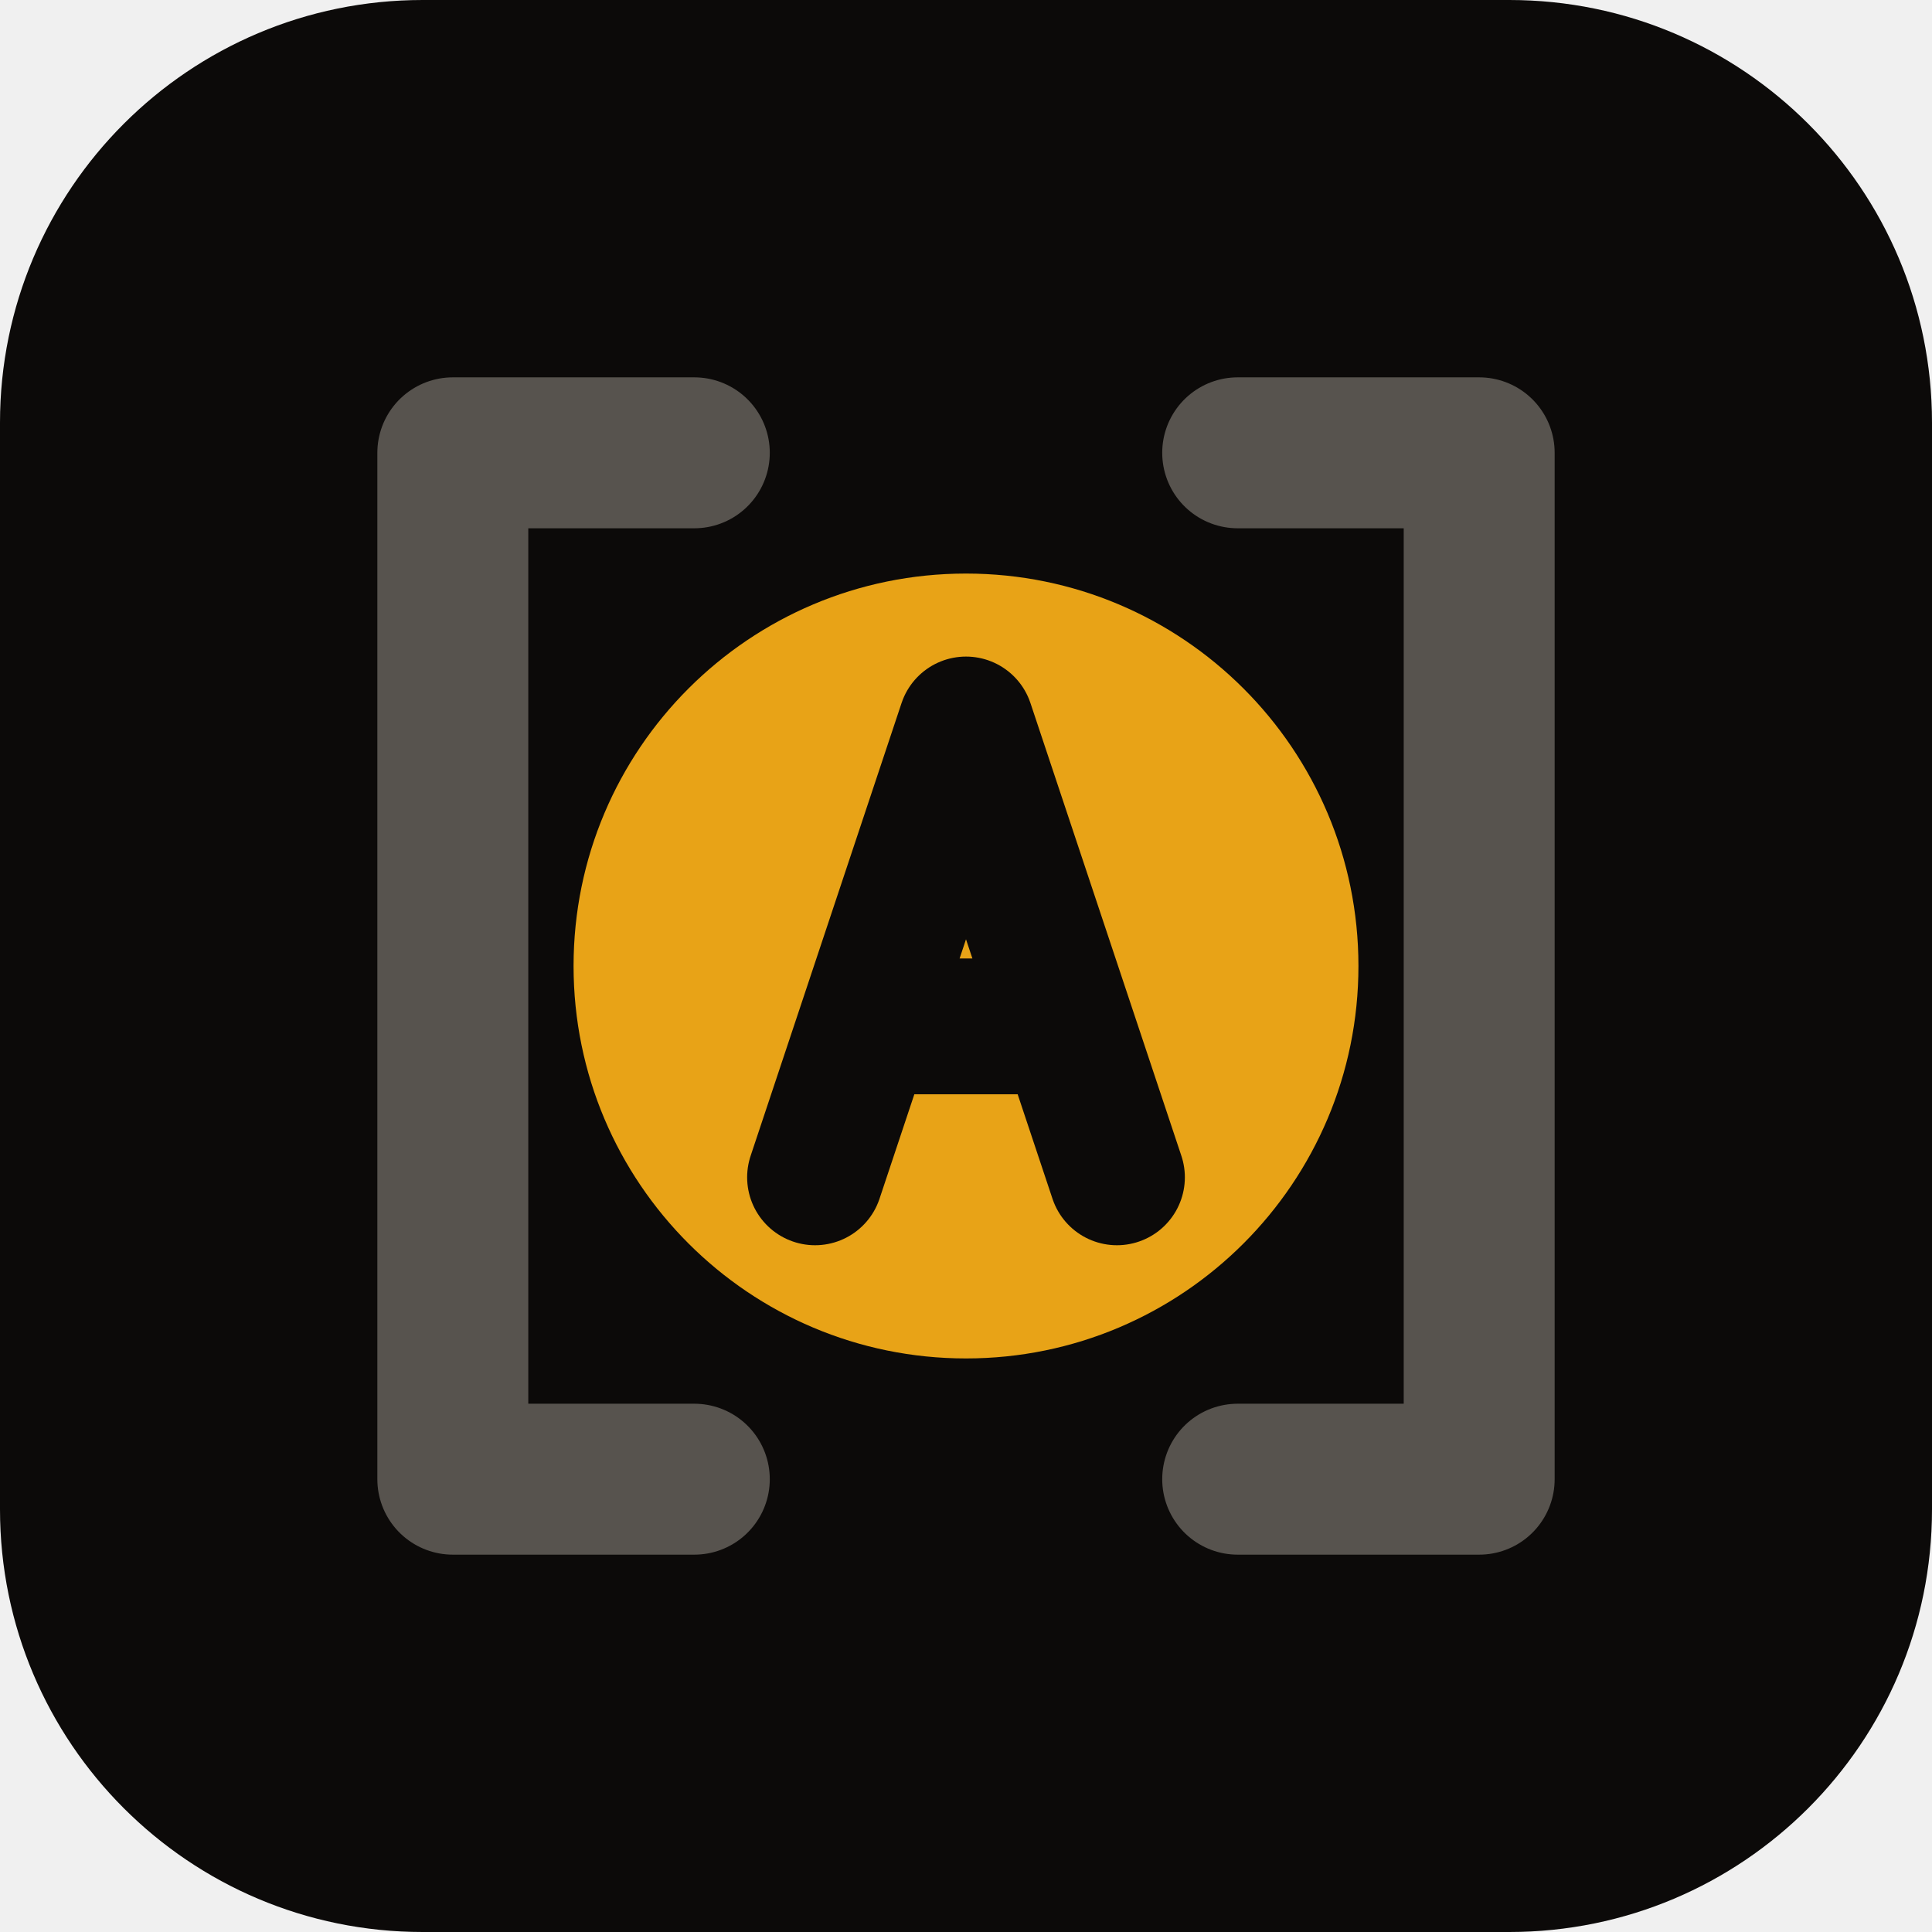
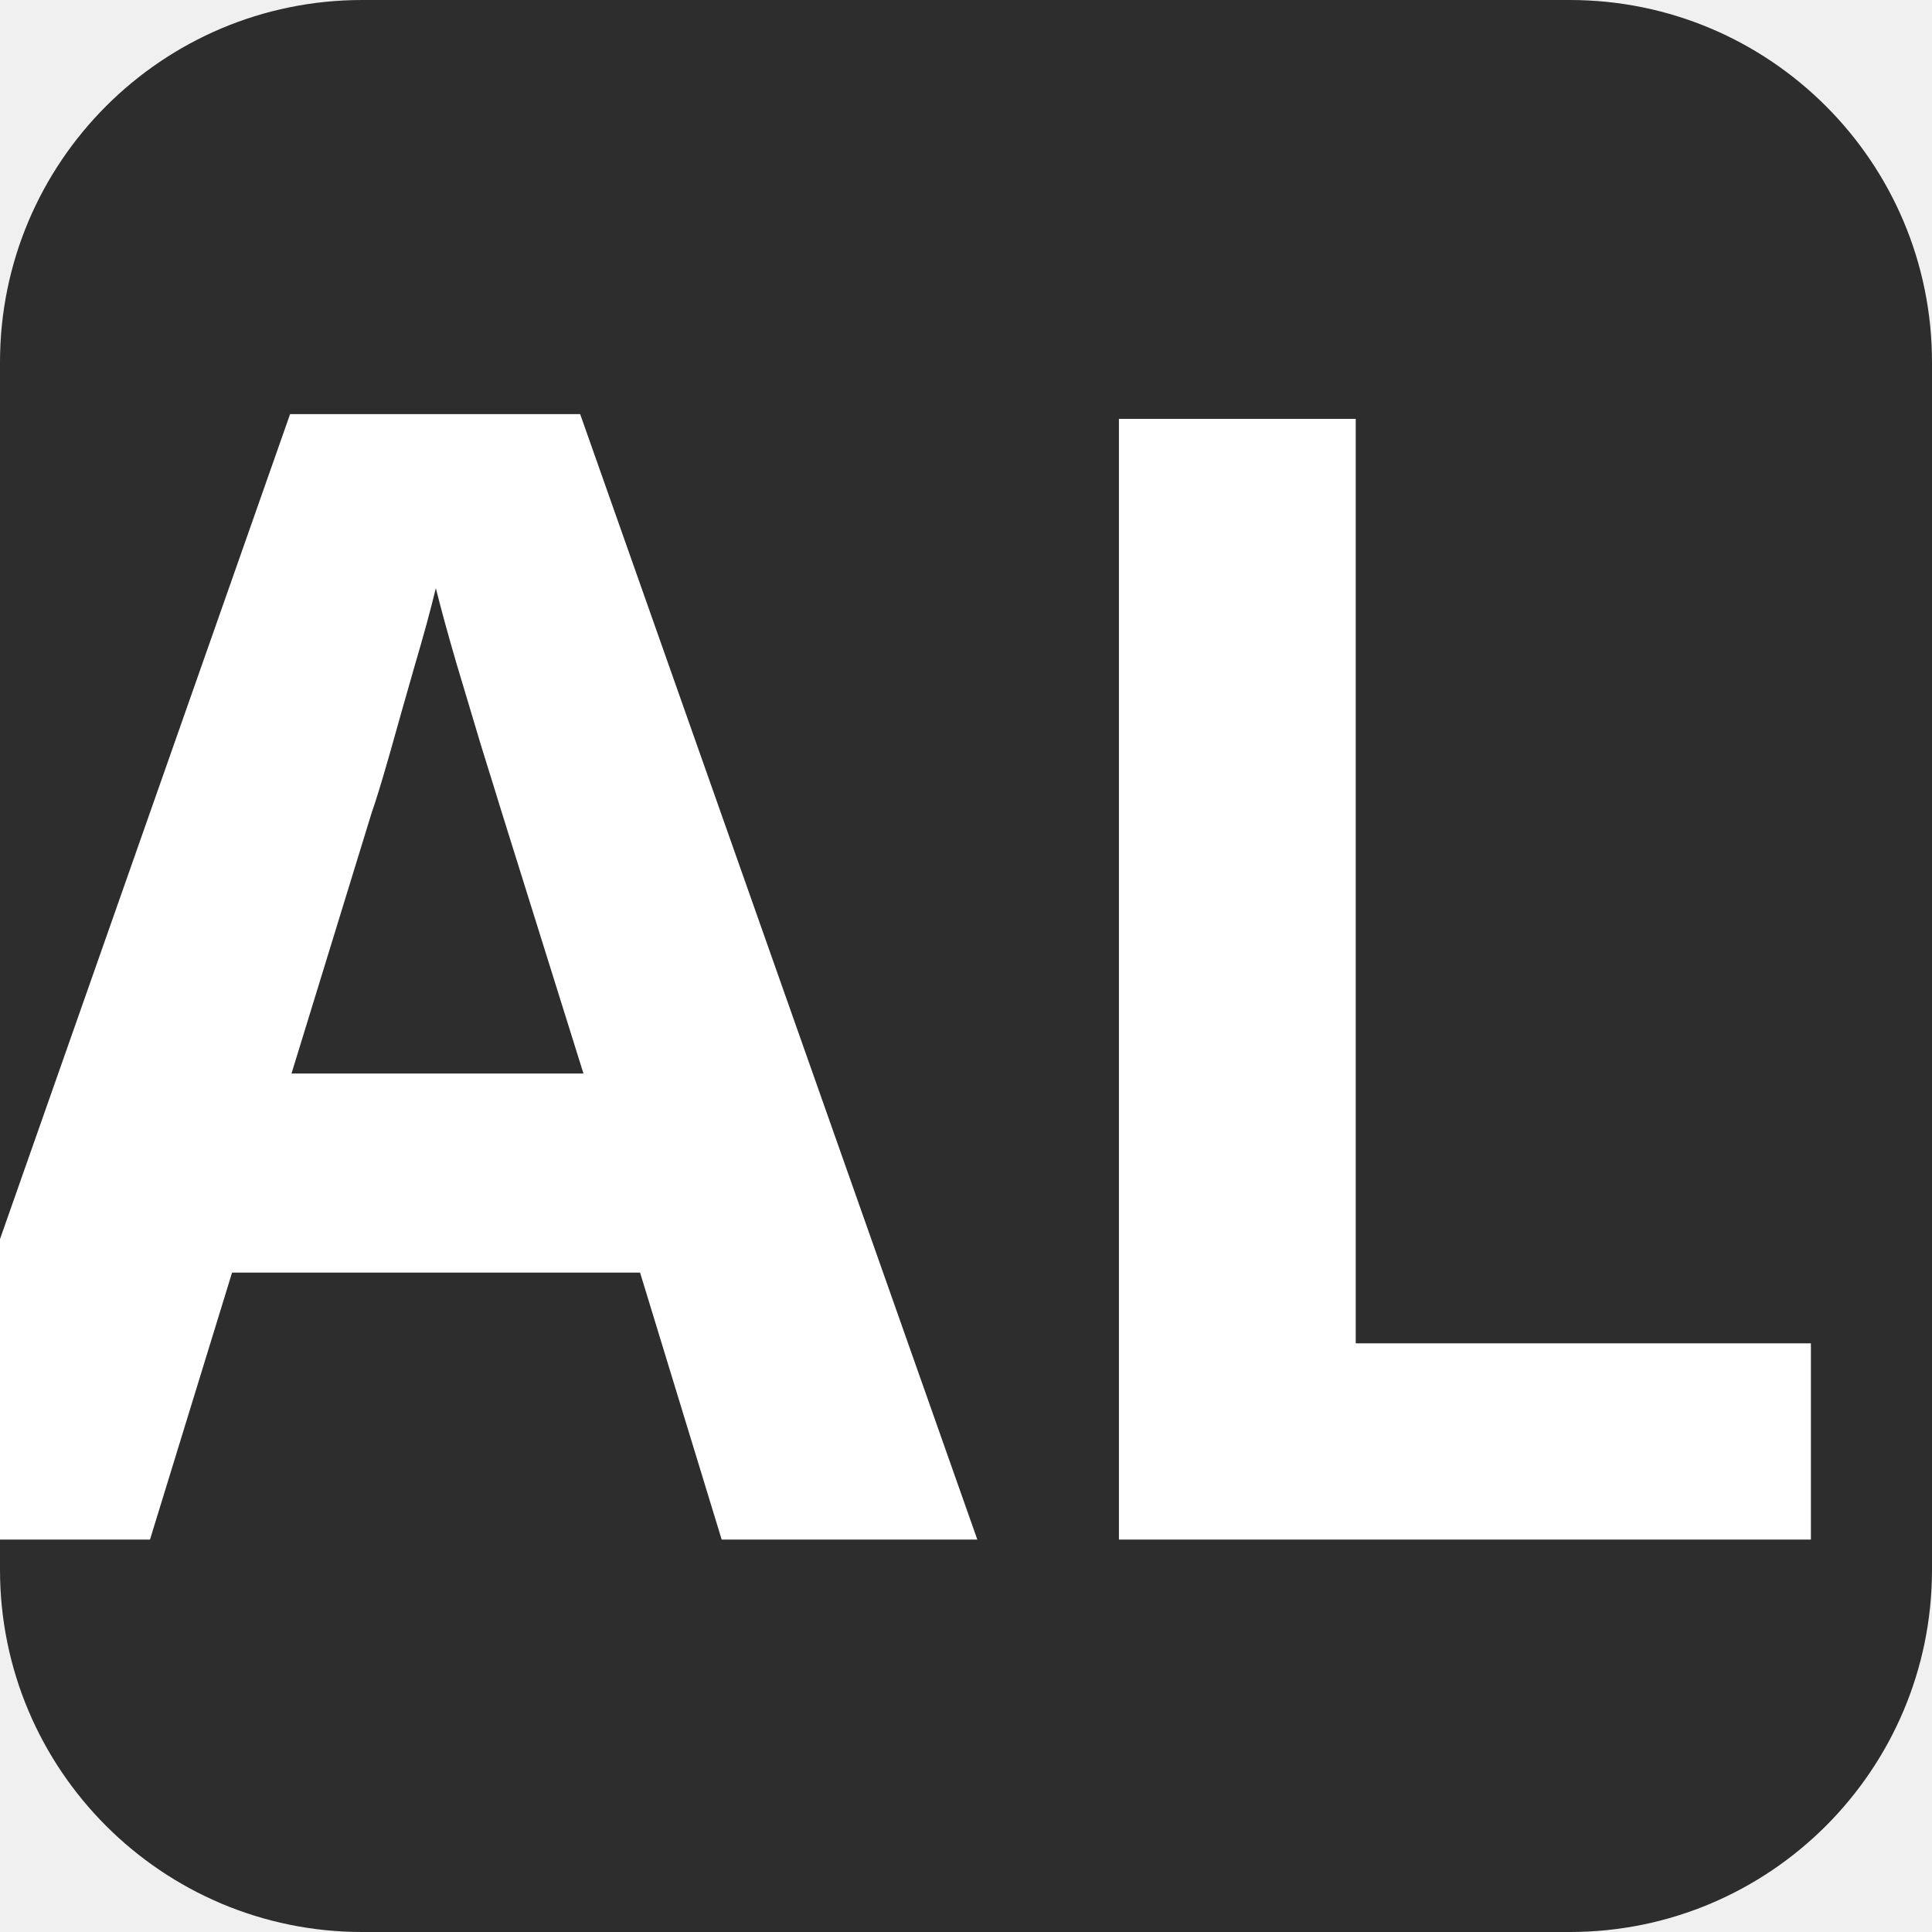
- <svg xmlns="http://www.w3.org/2000/svg" viewBox="0 0 64 64" role="img" aria-label="aria-lab">
-   <rect width="64" height="64" rx="14" fill="#0c0a09" />
-   <path d="M23 15h-8v34h8" fill="none" stroke="#57534e" stroke-width="5" stroke-linecap="round" stroke-linejoin="round" />
-   <path d="M41 15h8v34h-8" fill="none" stroke="#57534e" stroke-width="5" stroke-linecap="round" stroke-linejoin="round" />
-   <circle cx="32" cy="32" r="13" fill="#e8a317" />
-   <path d="M27 39 32 24l5 15m-7.8-5h5.6" fill="none" stroke="#0c0a09" stroke-width="4.5" stroke-linecap="round" stroke-linejoin="round" />
+ <svg xmlns="http://www.w3.org/2000/svg" width="64px" height="64px" viewBox="0 0 64 64" version="1.1">
+   <g id="favicon" stroke="none" fill="none" fill-rule="evenodd" stroke-width="1">
+     <g id="Group">
+       <rect id="Rectangle" fill="#2D2D2D" x="0" y="0" width="64" height="64" rx="12" />
+       <text id="AL" fill="#FFFFFF" fill-rule="nonzero" font-family="Skia-Regular_Black, Skia" font-size="52" font-weight="700">
+         <tspan x="-3.5" y="51">AL</tspan>
+       </text>
+     </g>
+   </g>
</svg>
